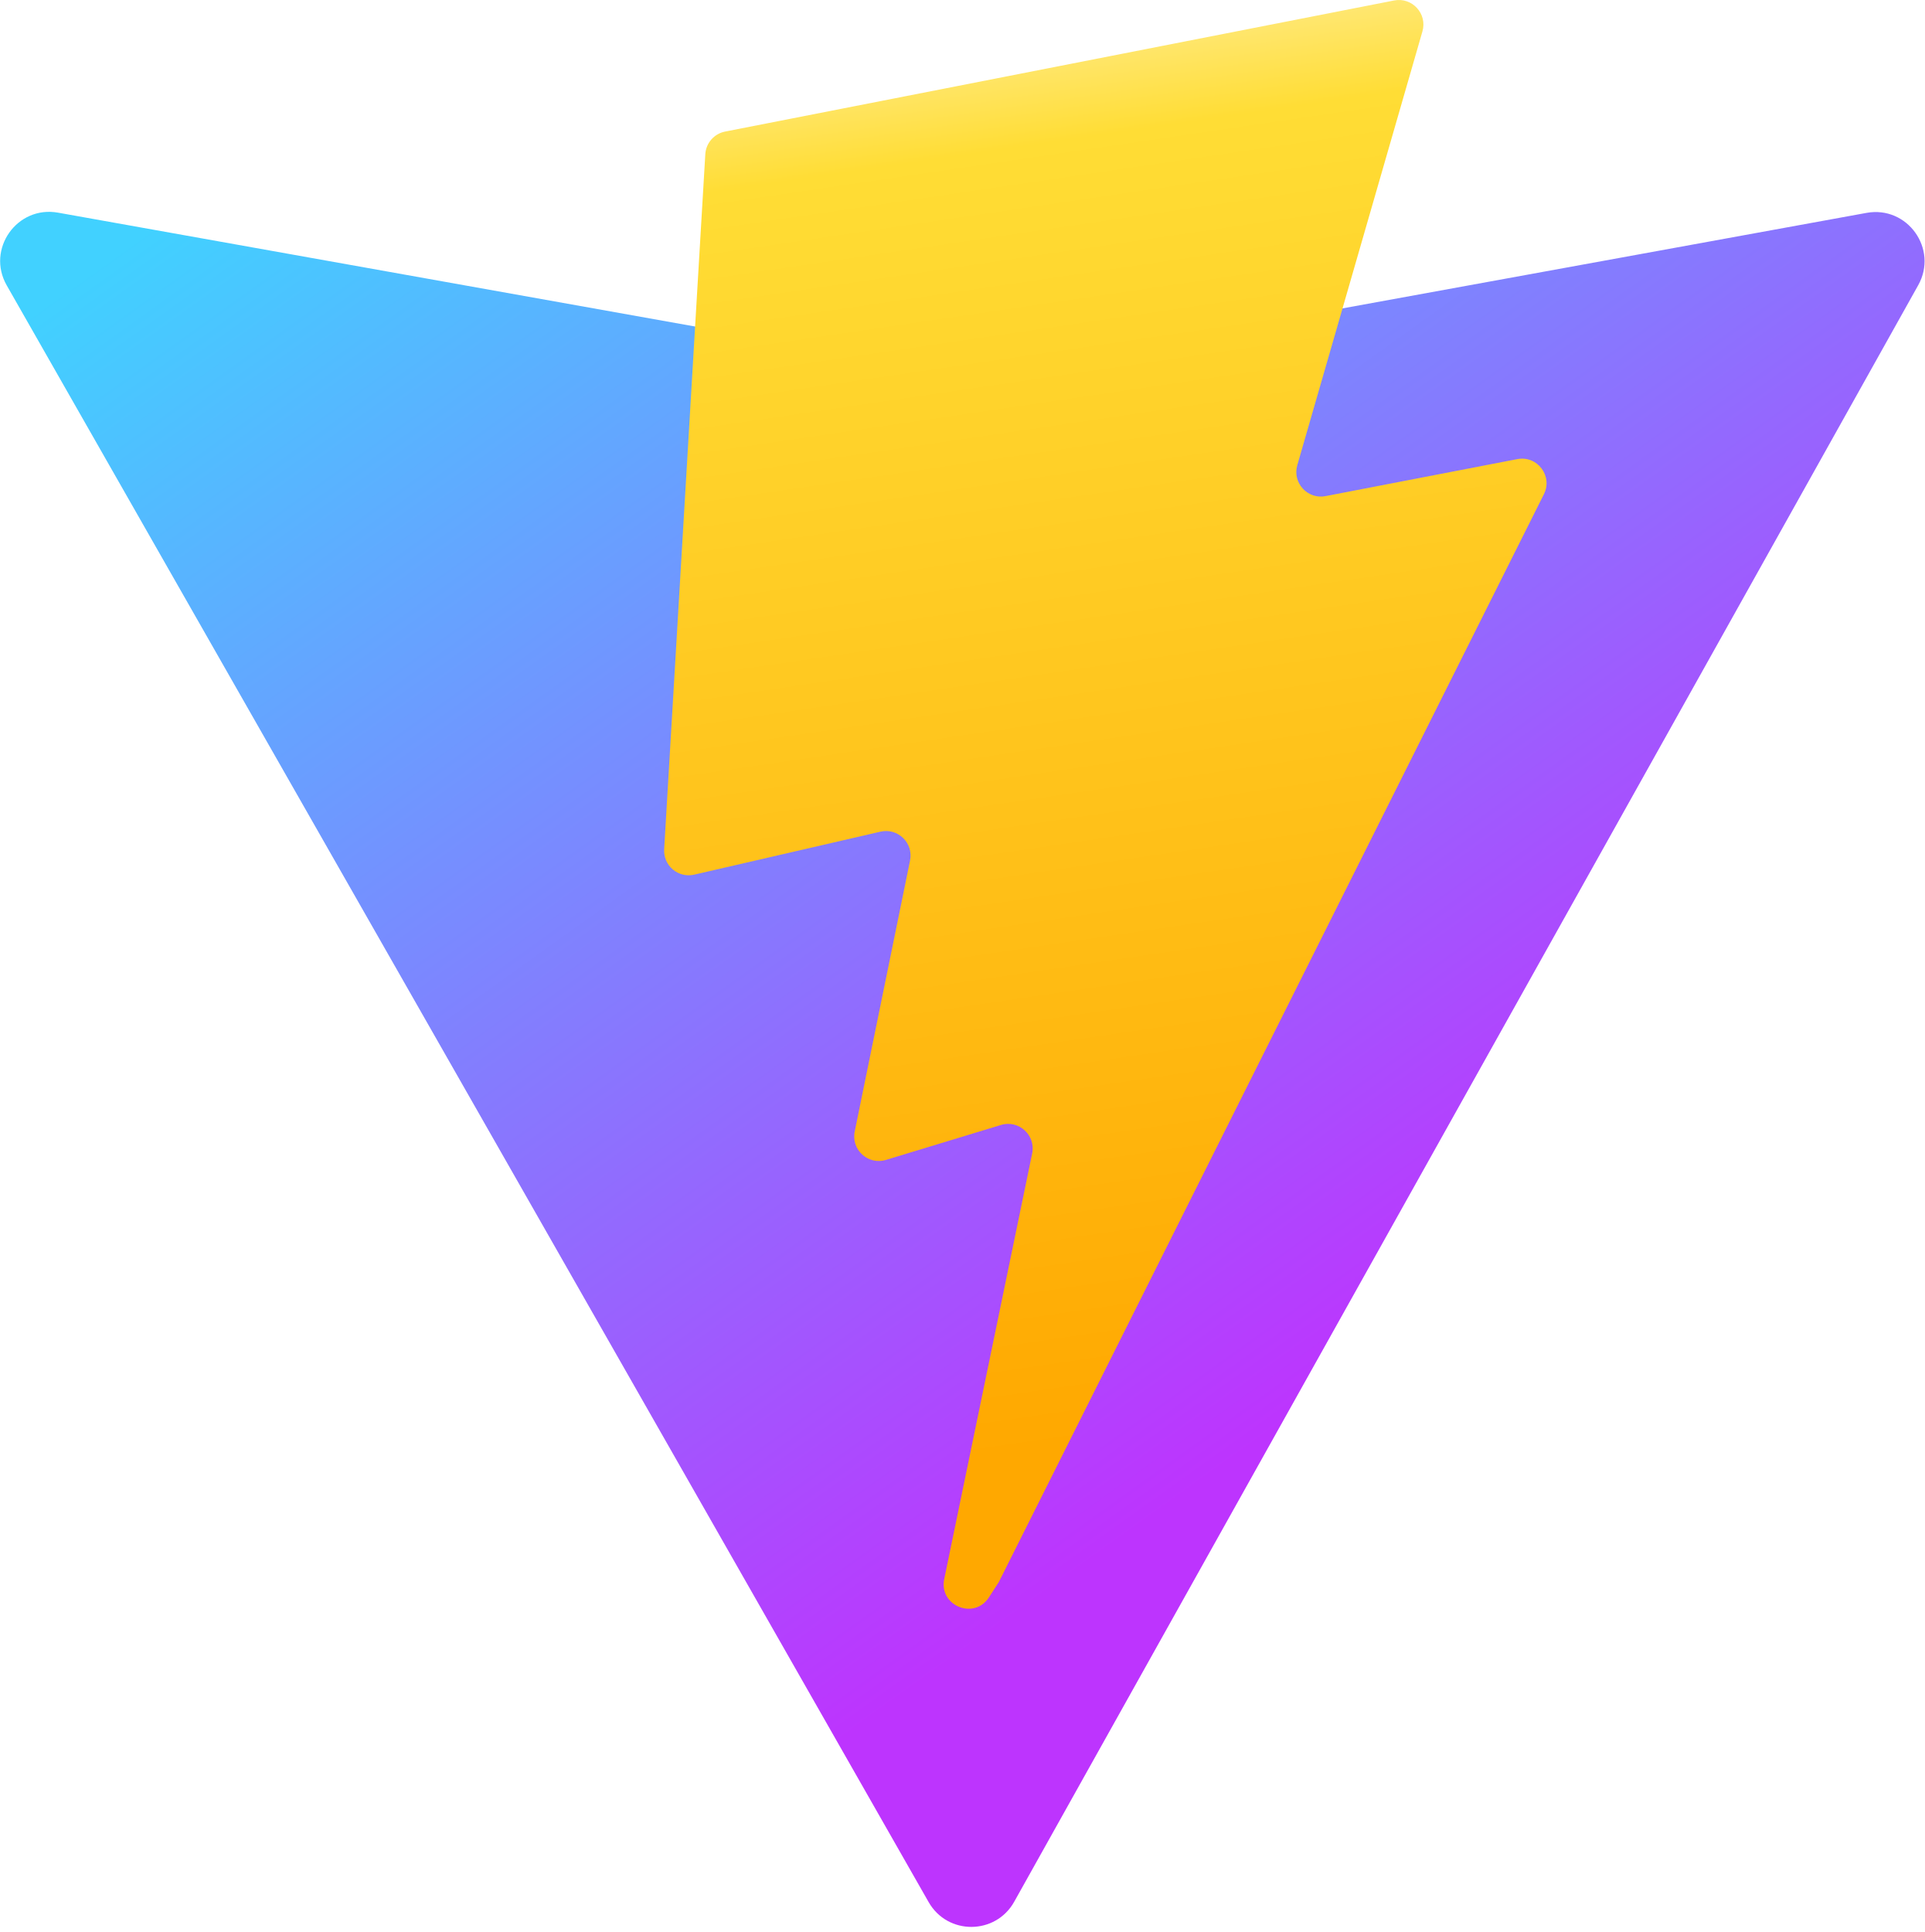
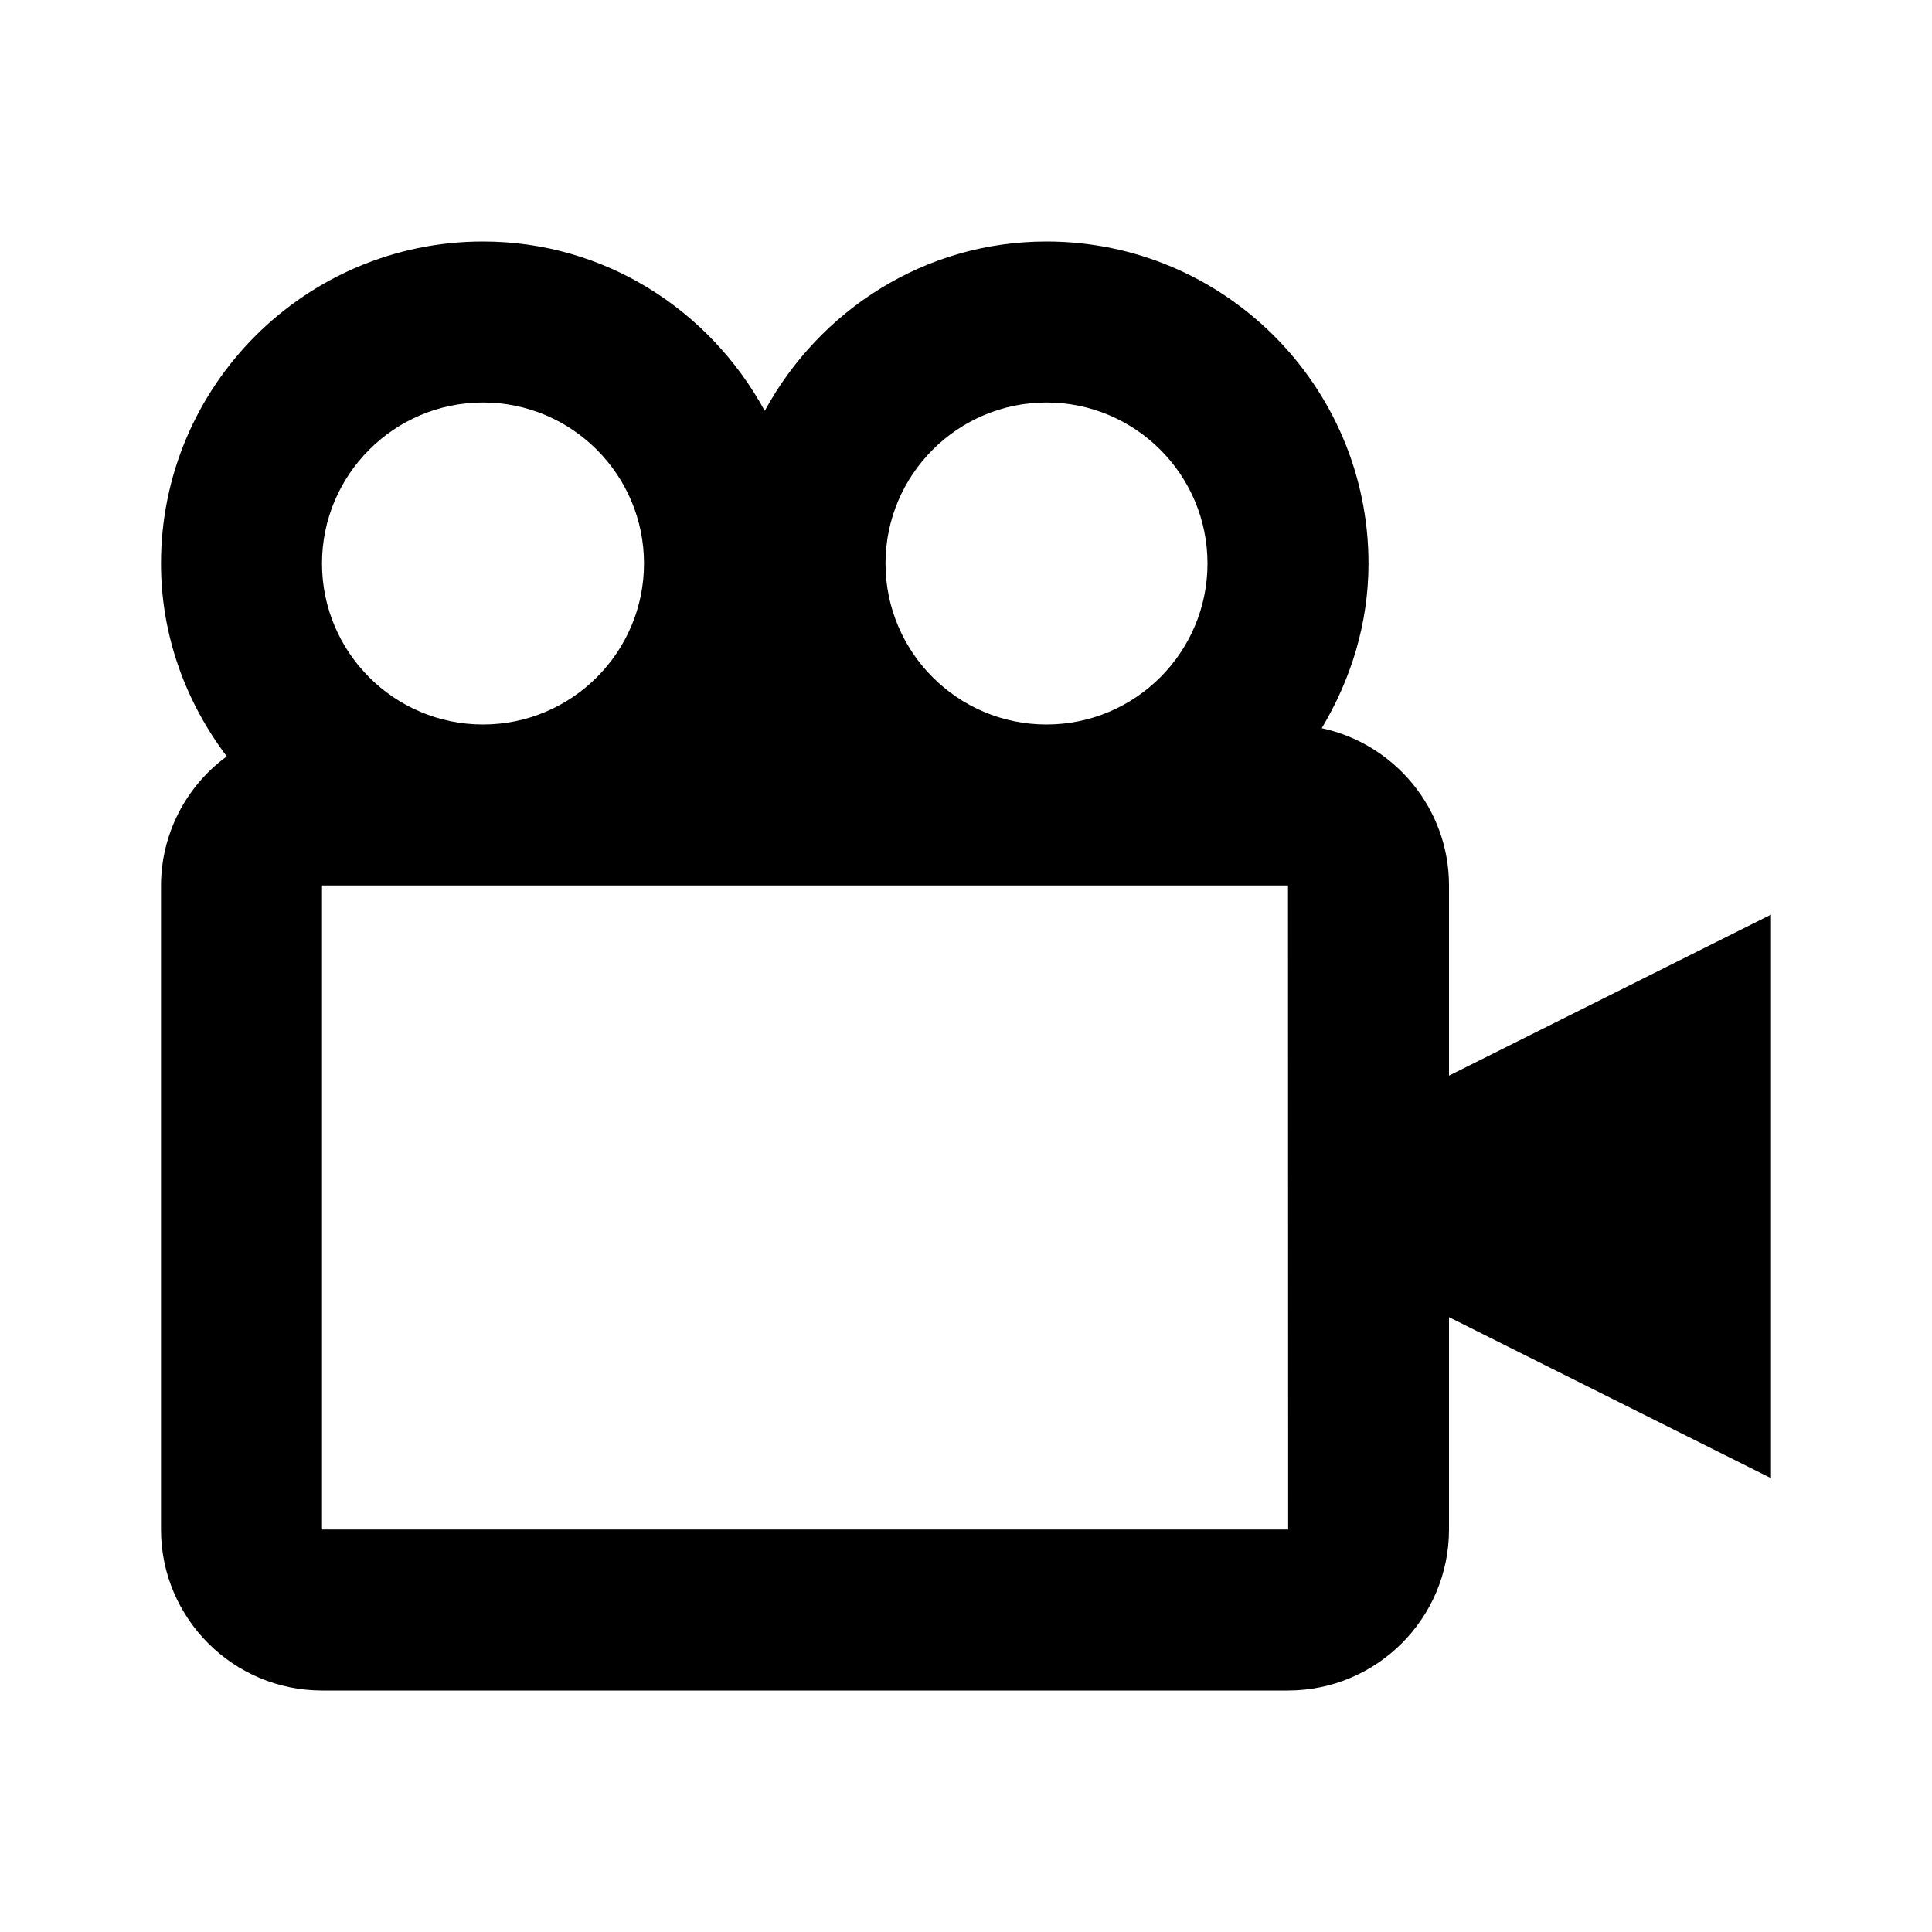
- <svg xmlns="http://www.w3.org/2000/svg" aria-hidden="true" role="img" class="iconify iconify--logos" width="31.88" height="32" preserveAspectRatio="xMidYMid meet" viewBox="0 0 256 257">
-   <defs>
-     <linearGradient id="IconifyId1813088fe1fbc01fb466" x1="-.828%" x2="57.636%" y1="7.652%" y2="78.411%">
-       <stop offset="0%" stop-color="#41D1FF" />
-       <stop offset="100%" stop-color="#BD34FE" />
-     </linearGradient>
-     <linearGradient id="IconifyId1813088fe1fbc01fb467" x1="43.376%" x2="50.316%" y1="2.242%" y2="89.03%">
-       <stop offset="0%" stop-color="#FFEA83" />
-       <stop offset="8.333%" stop-color="#FFDD35" />
-       <stop offset="100%" stop-color="#FFA800" />
-     </linearGradient>
-   </defs>
-   <path fill="url(#IconifyId1813088fe1fbc01fb466)" d="M255.153 37.938L134.897 252.976c-2.483 4.44-8.862 4.466-11.382.048L.875 37.958c-2.746-4.814 1.371-10.646 6.827-9.67l120.385 21.517a6.537 6.537 0 0 0 2.322-.004l117.867-21.483c5.438-.991 9.574 4.796 6.877 9.62Z" />
-   <path fill="url(#IconifyId1813088fe1fbc01fb467)" d="M185.432.063L96.44 17.501a3.268 3.268 0 0 0-2.634 3.014l-5.474 92.456a3.268 3.268 0 0 0 3.997 3.378l24.777-5.718c2.318-.535 4.413 1.507 3.936 3.838l-7.361 36.047c-.495 2.426 1.782 4.5 4.151 3.78l15.304-4.649c2.372-.72 4.652 1.36 4.15 3.788l-11.698 56.621c-.732 3.542 3.979 5.473 5.943 2.437l1.313-2.028l72.516-144.72c1.215-2.423-.88-5.186-3.54-4.672l-25.505 4.922c-2.396.462-4.435-1.77-3.759-4.114l16.646-57.705c.677-2.35-1.37-4.583-3.769-4.113Z" />
+ <svg xmlns="http://www.w3.org/2000/svg" stroke="currentColor" fill="currentColor" stroke-width="0" viewBox="0 0 24 24" height="1em" width="1em">
+   <path d="M18 11c0-.959-.68-1.761-1.581-1.954C16.779 8.445 17 7.75 17 7c0-2.206-1.794-4-4-4-1.517 0-2.821.857-3.5 2.104C8.821 3.857 7.517 3 6 3 3.794 3 2 4.794 2 7c0 .902.312 1.727.817 2.396A1.994 1.994 0 0 0 2 11v8c0 1.103.897 2 2 2h12c1.103 0 2-.897 2-2v-2.638l4 2v-7l-4 2V11zm-5-6c1.103 0 2 .897 2 2s-.897 2-2 2-2-.897-2-2 .897-2 2-2zM6 5c1.103 0 2 .897 2 2s-.897 2-2 2-2-.897-2-2 .897-2 2-2zM4 19v-8h12l.002 8H4z" />
</svg>
